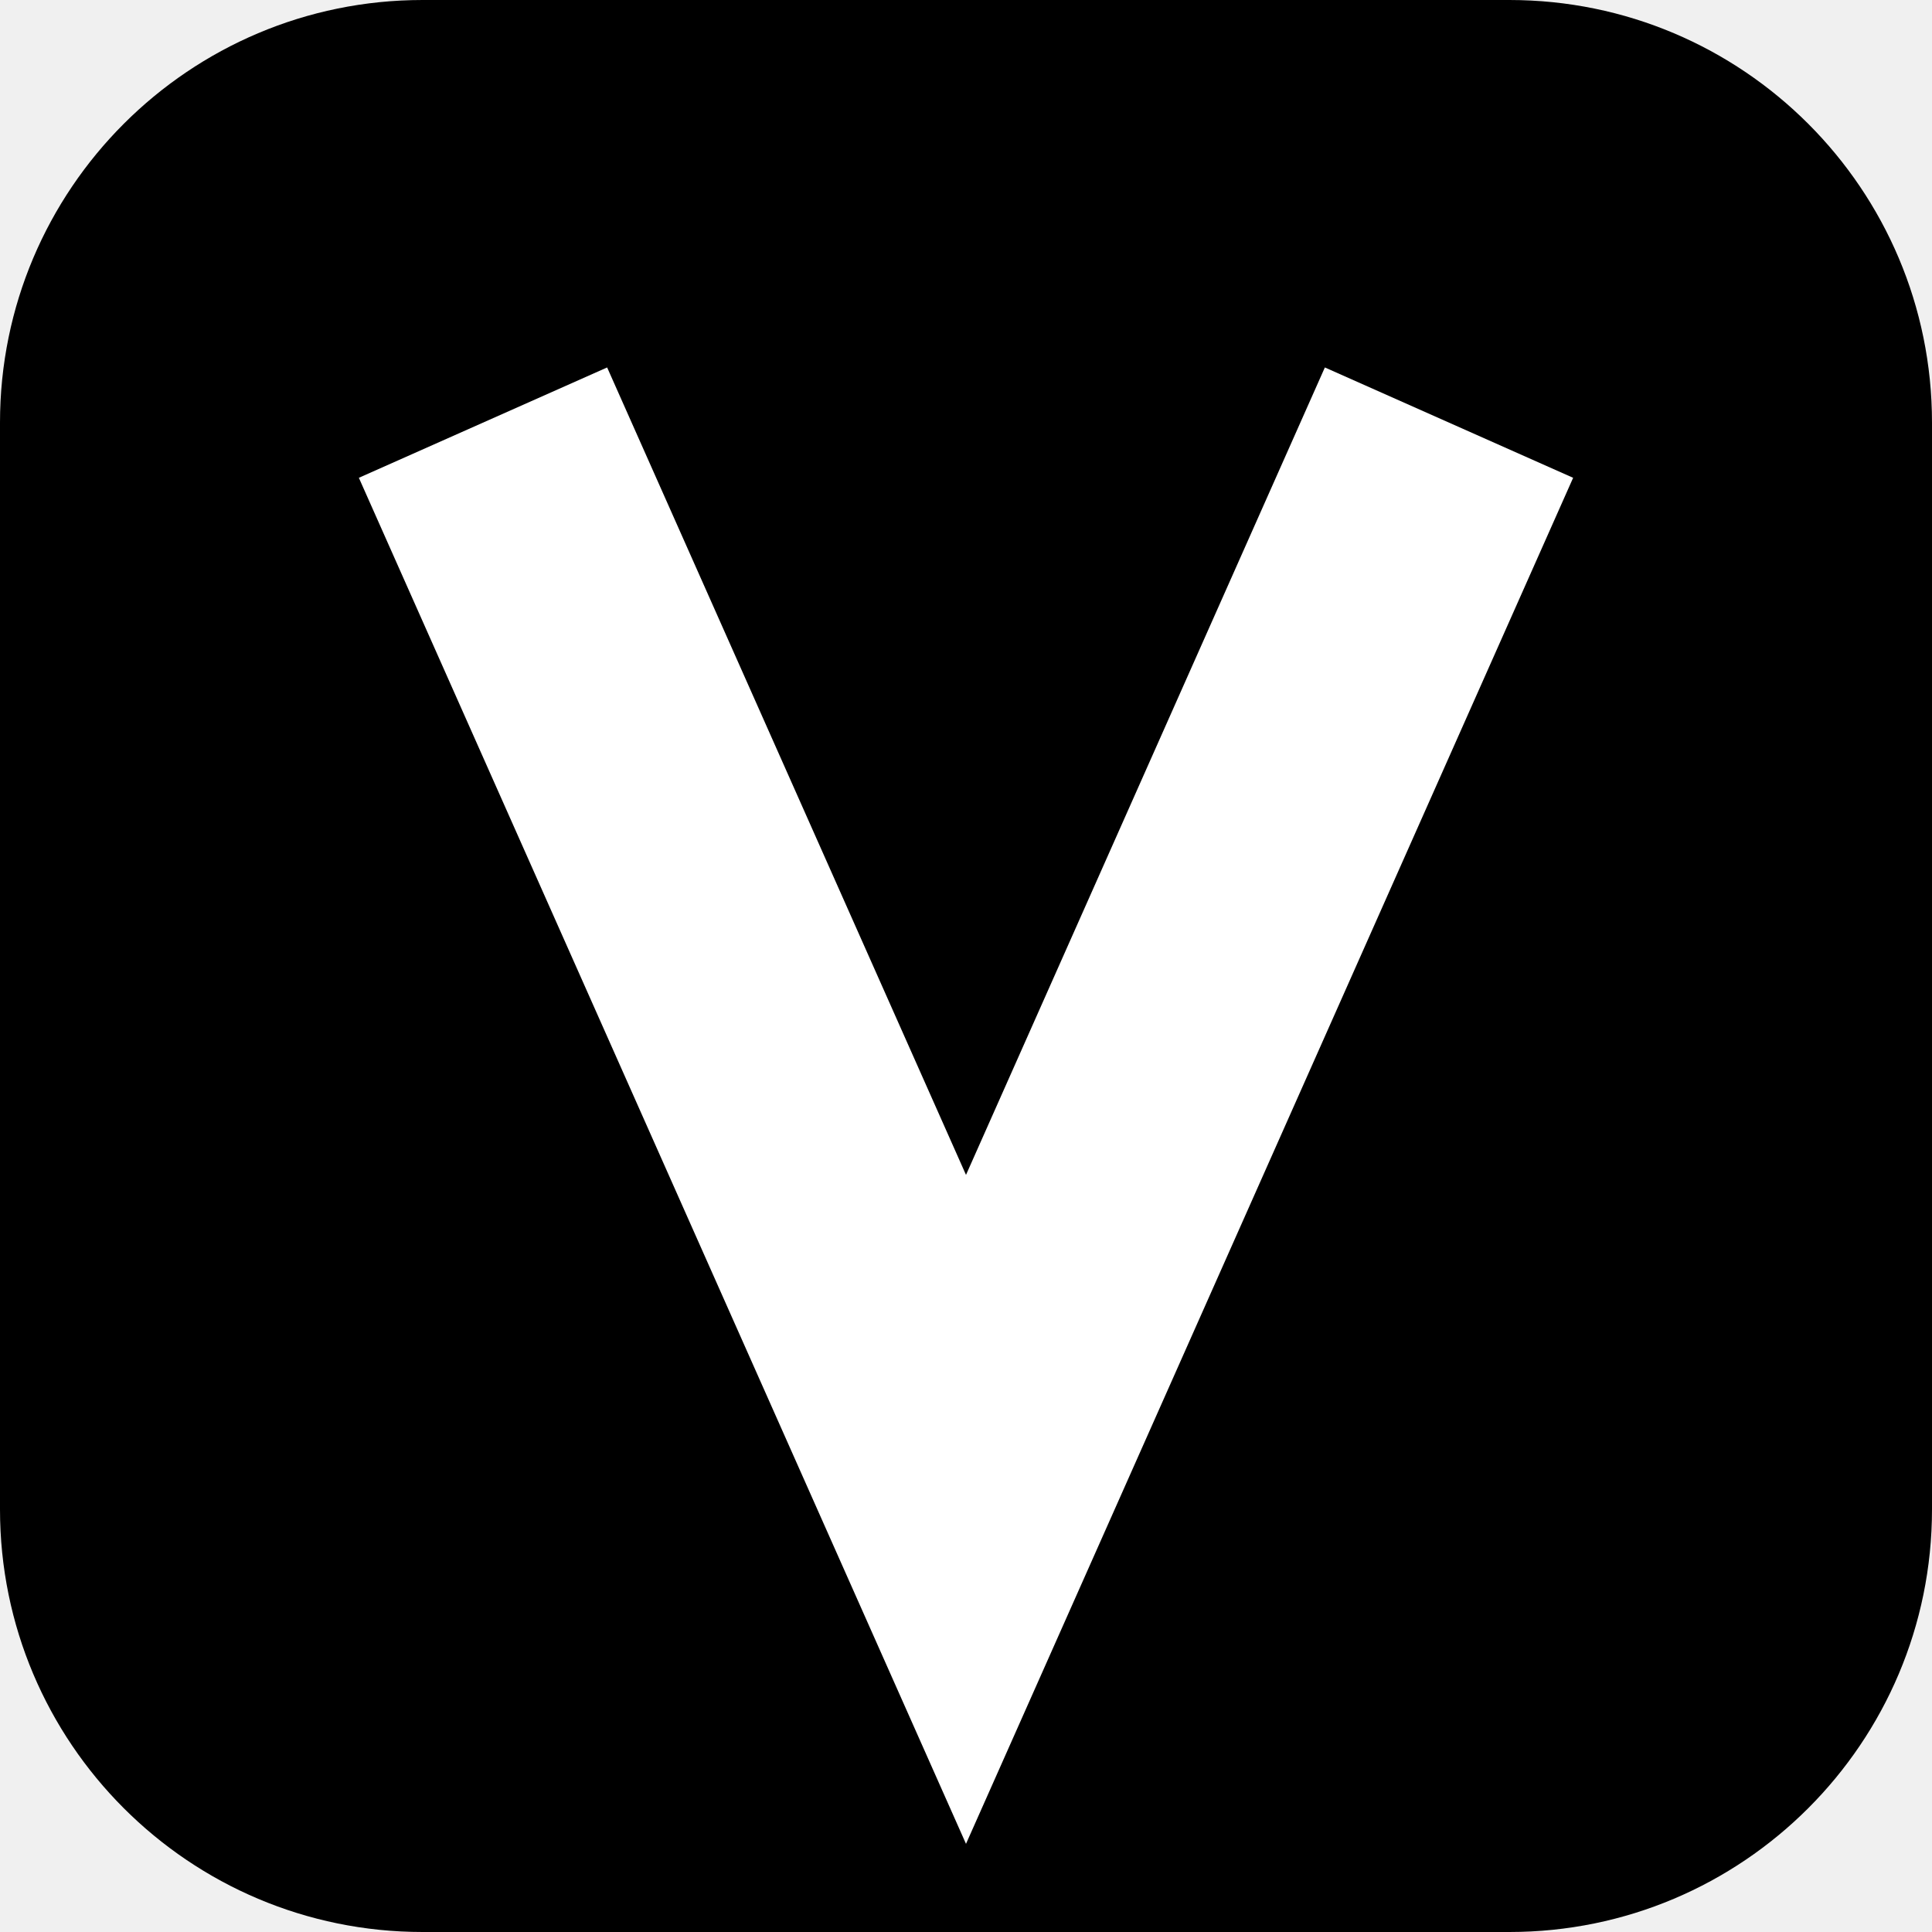
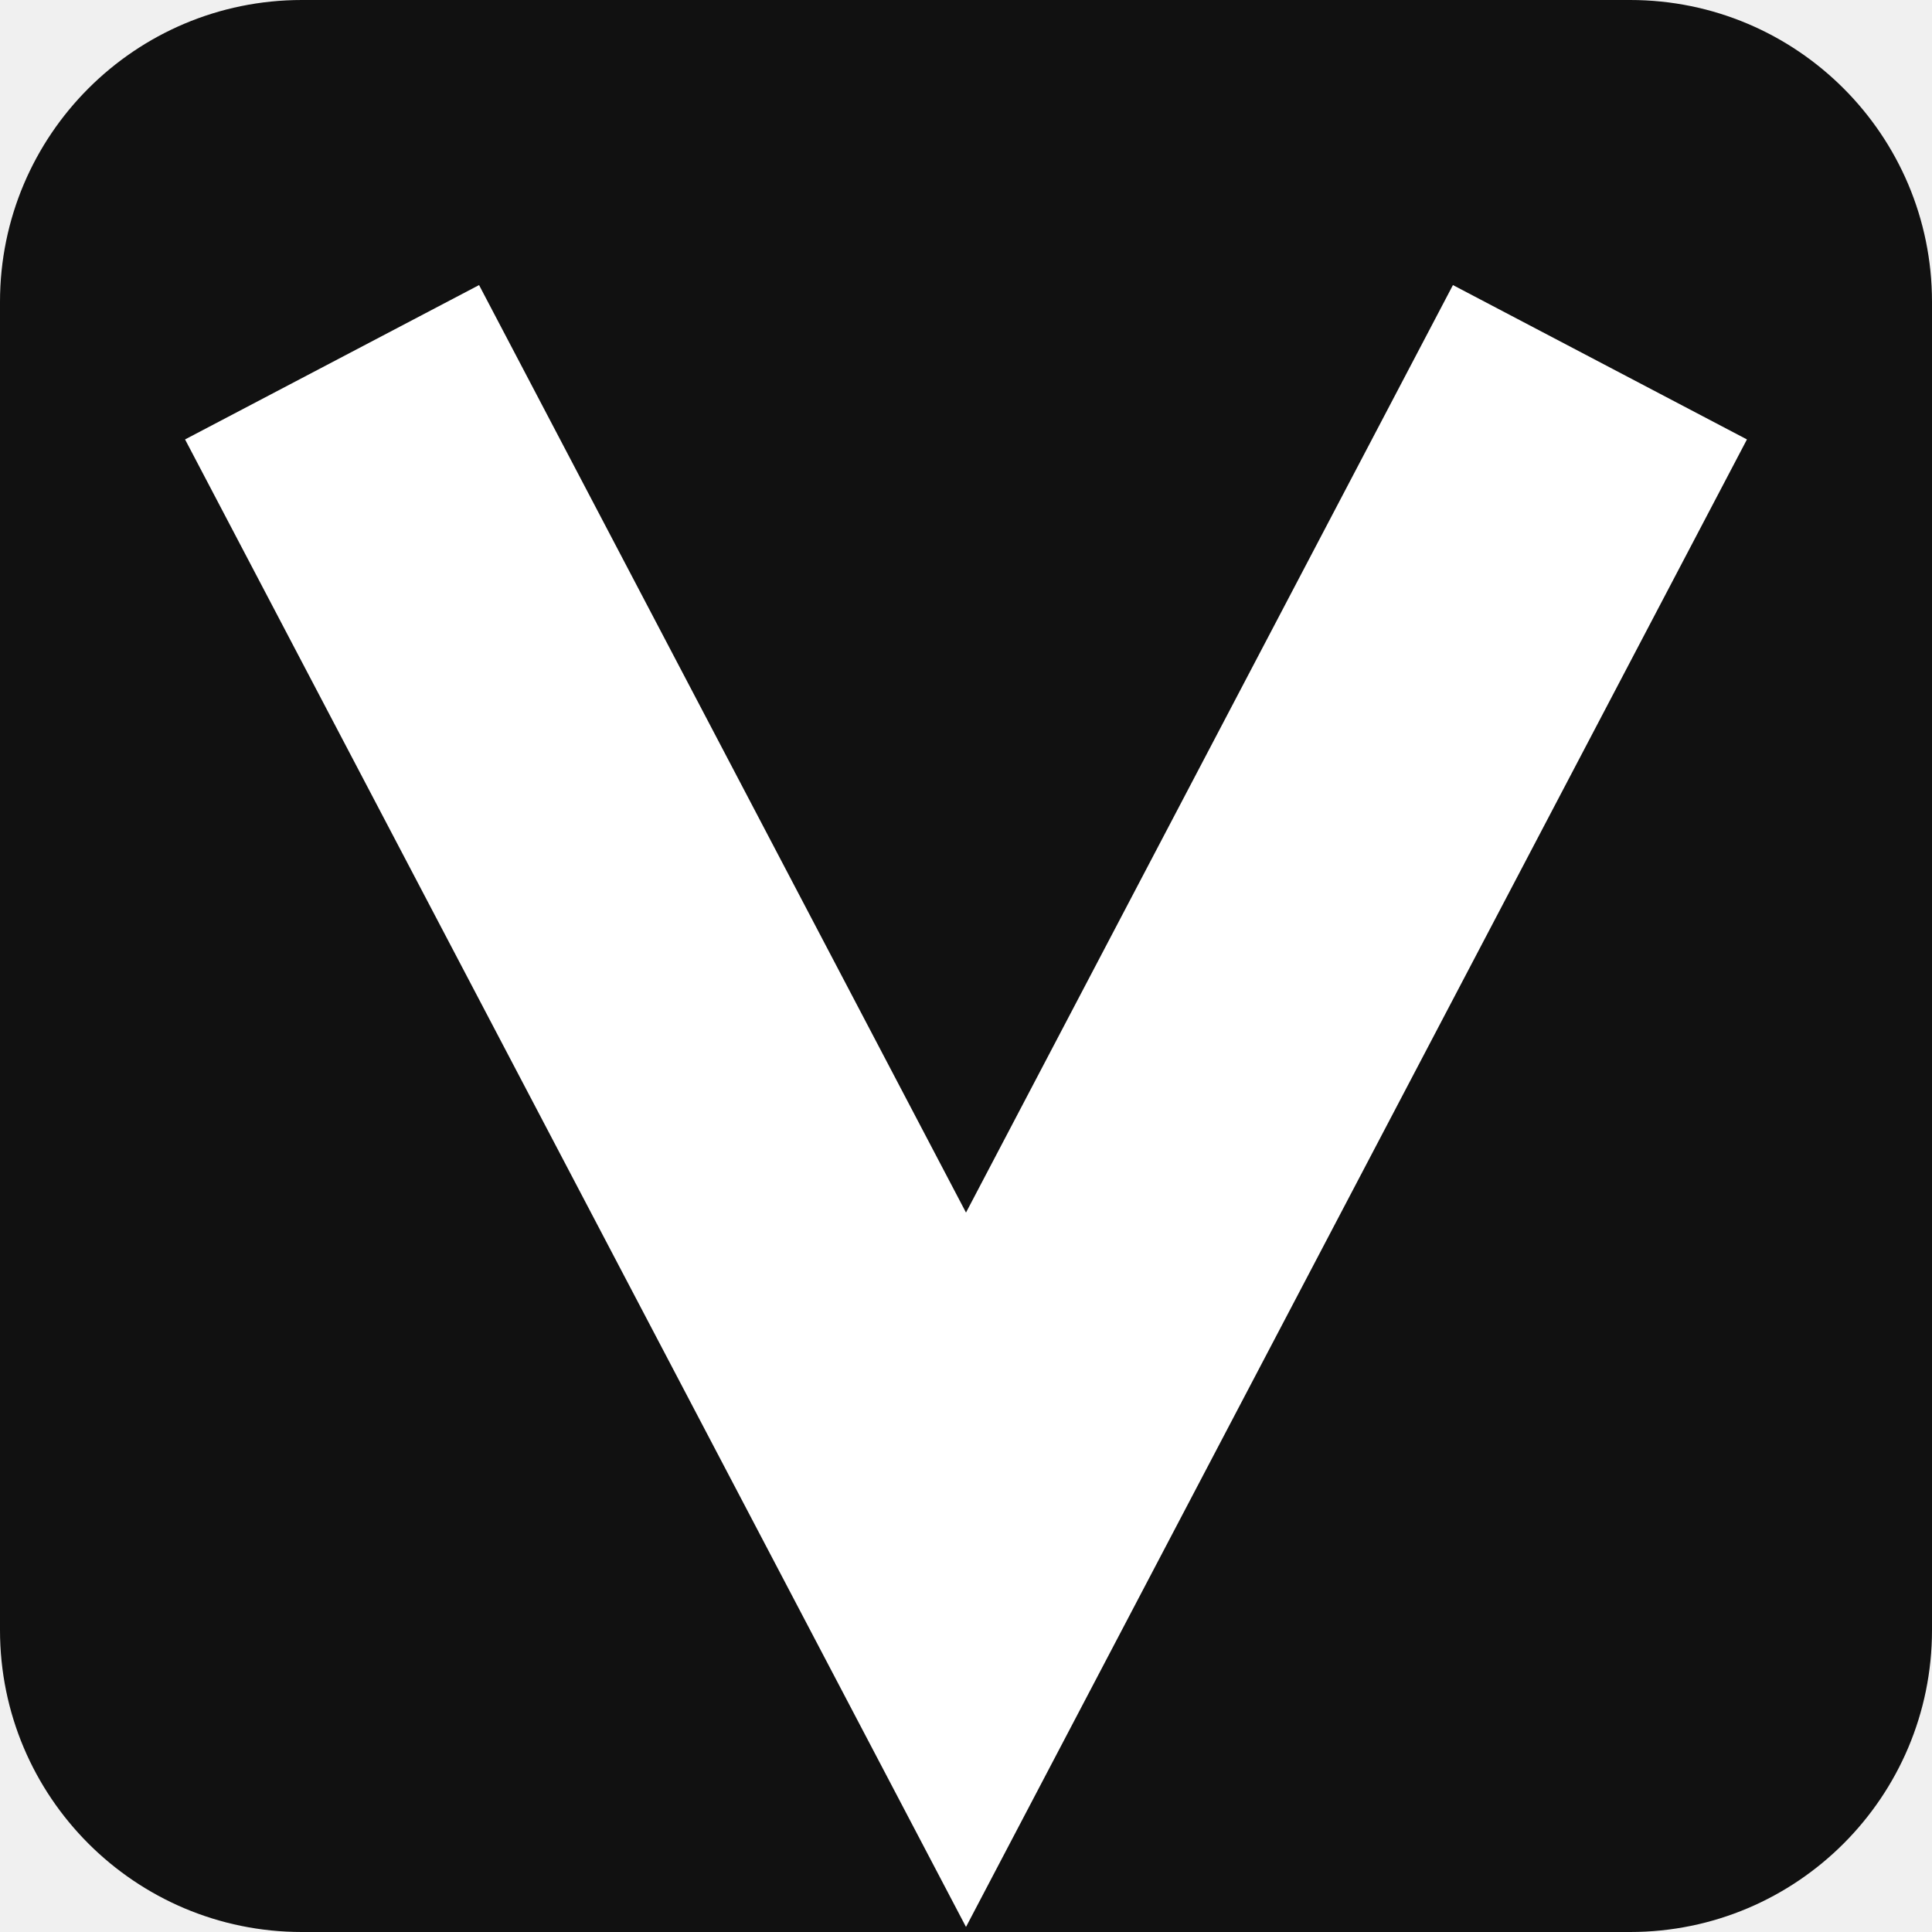
<svg xmlns="http://www.w3.org/2000/svg" width="512" height="512" viewBox="0 0 512 512" fill="none">
-   <rect width="512" height="512" rx="112" fill="#000000" />
-   <path d="M128 112 L256 400 L384 112" stroke="#FFFFFF" stroke-width="72" stroke-linecap="butt" stroke-linejoin="miter" stroke-miterlimit="10" fill="none" />
+   <rect width="512" height="512" rx="80" fill="#111111" />
+   <path d="M88 96 L256 416 L424 96" stroke="#FFFFFF" stroke-width="88" stroke-linecap="butt" stroke-linejoin="miter" stroke-miterlimit="10" fill="none" />
</svg>
